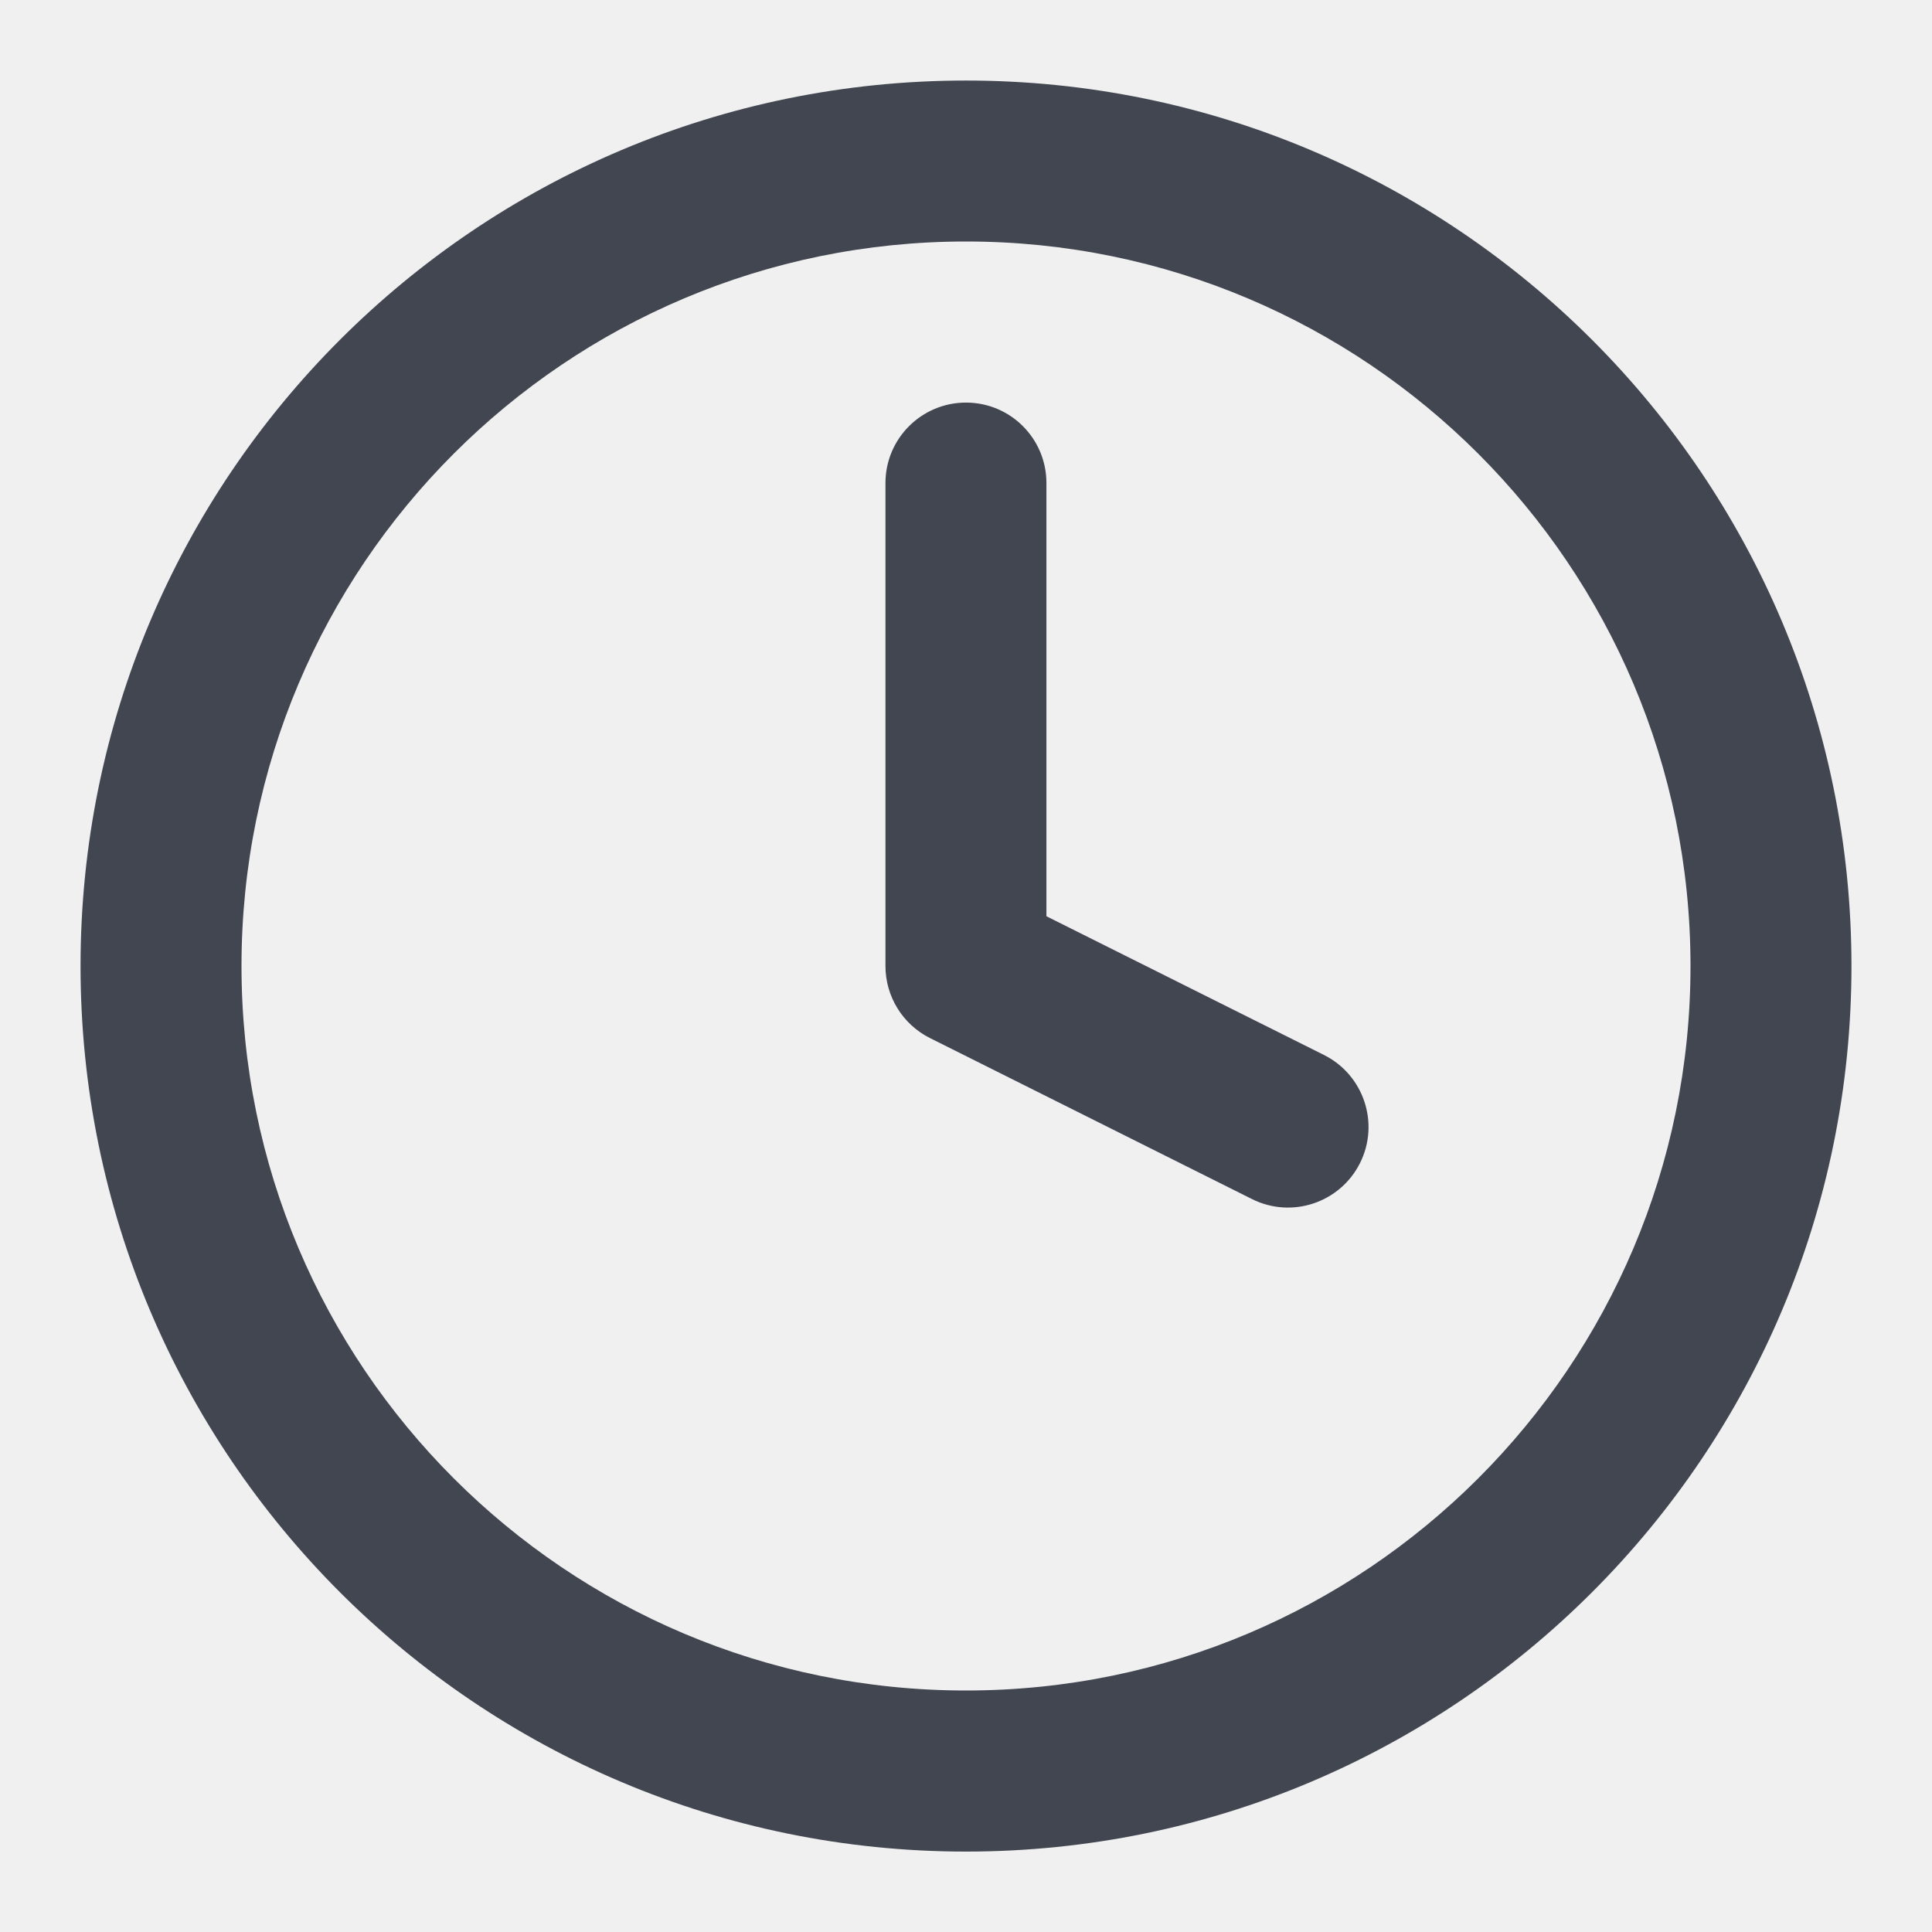
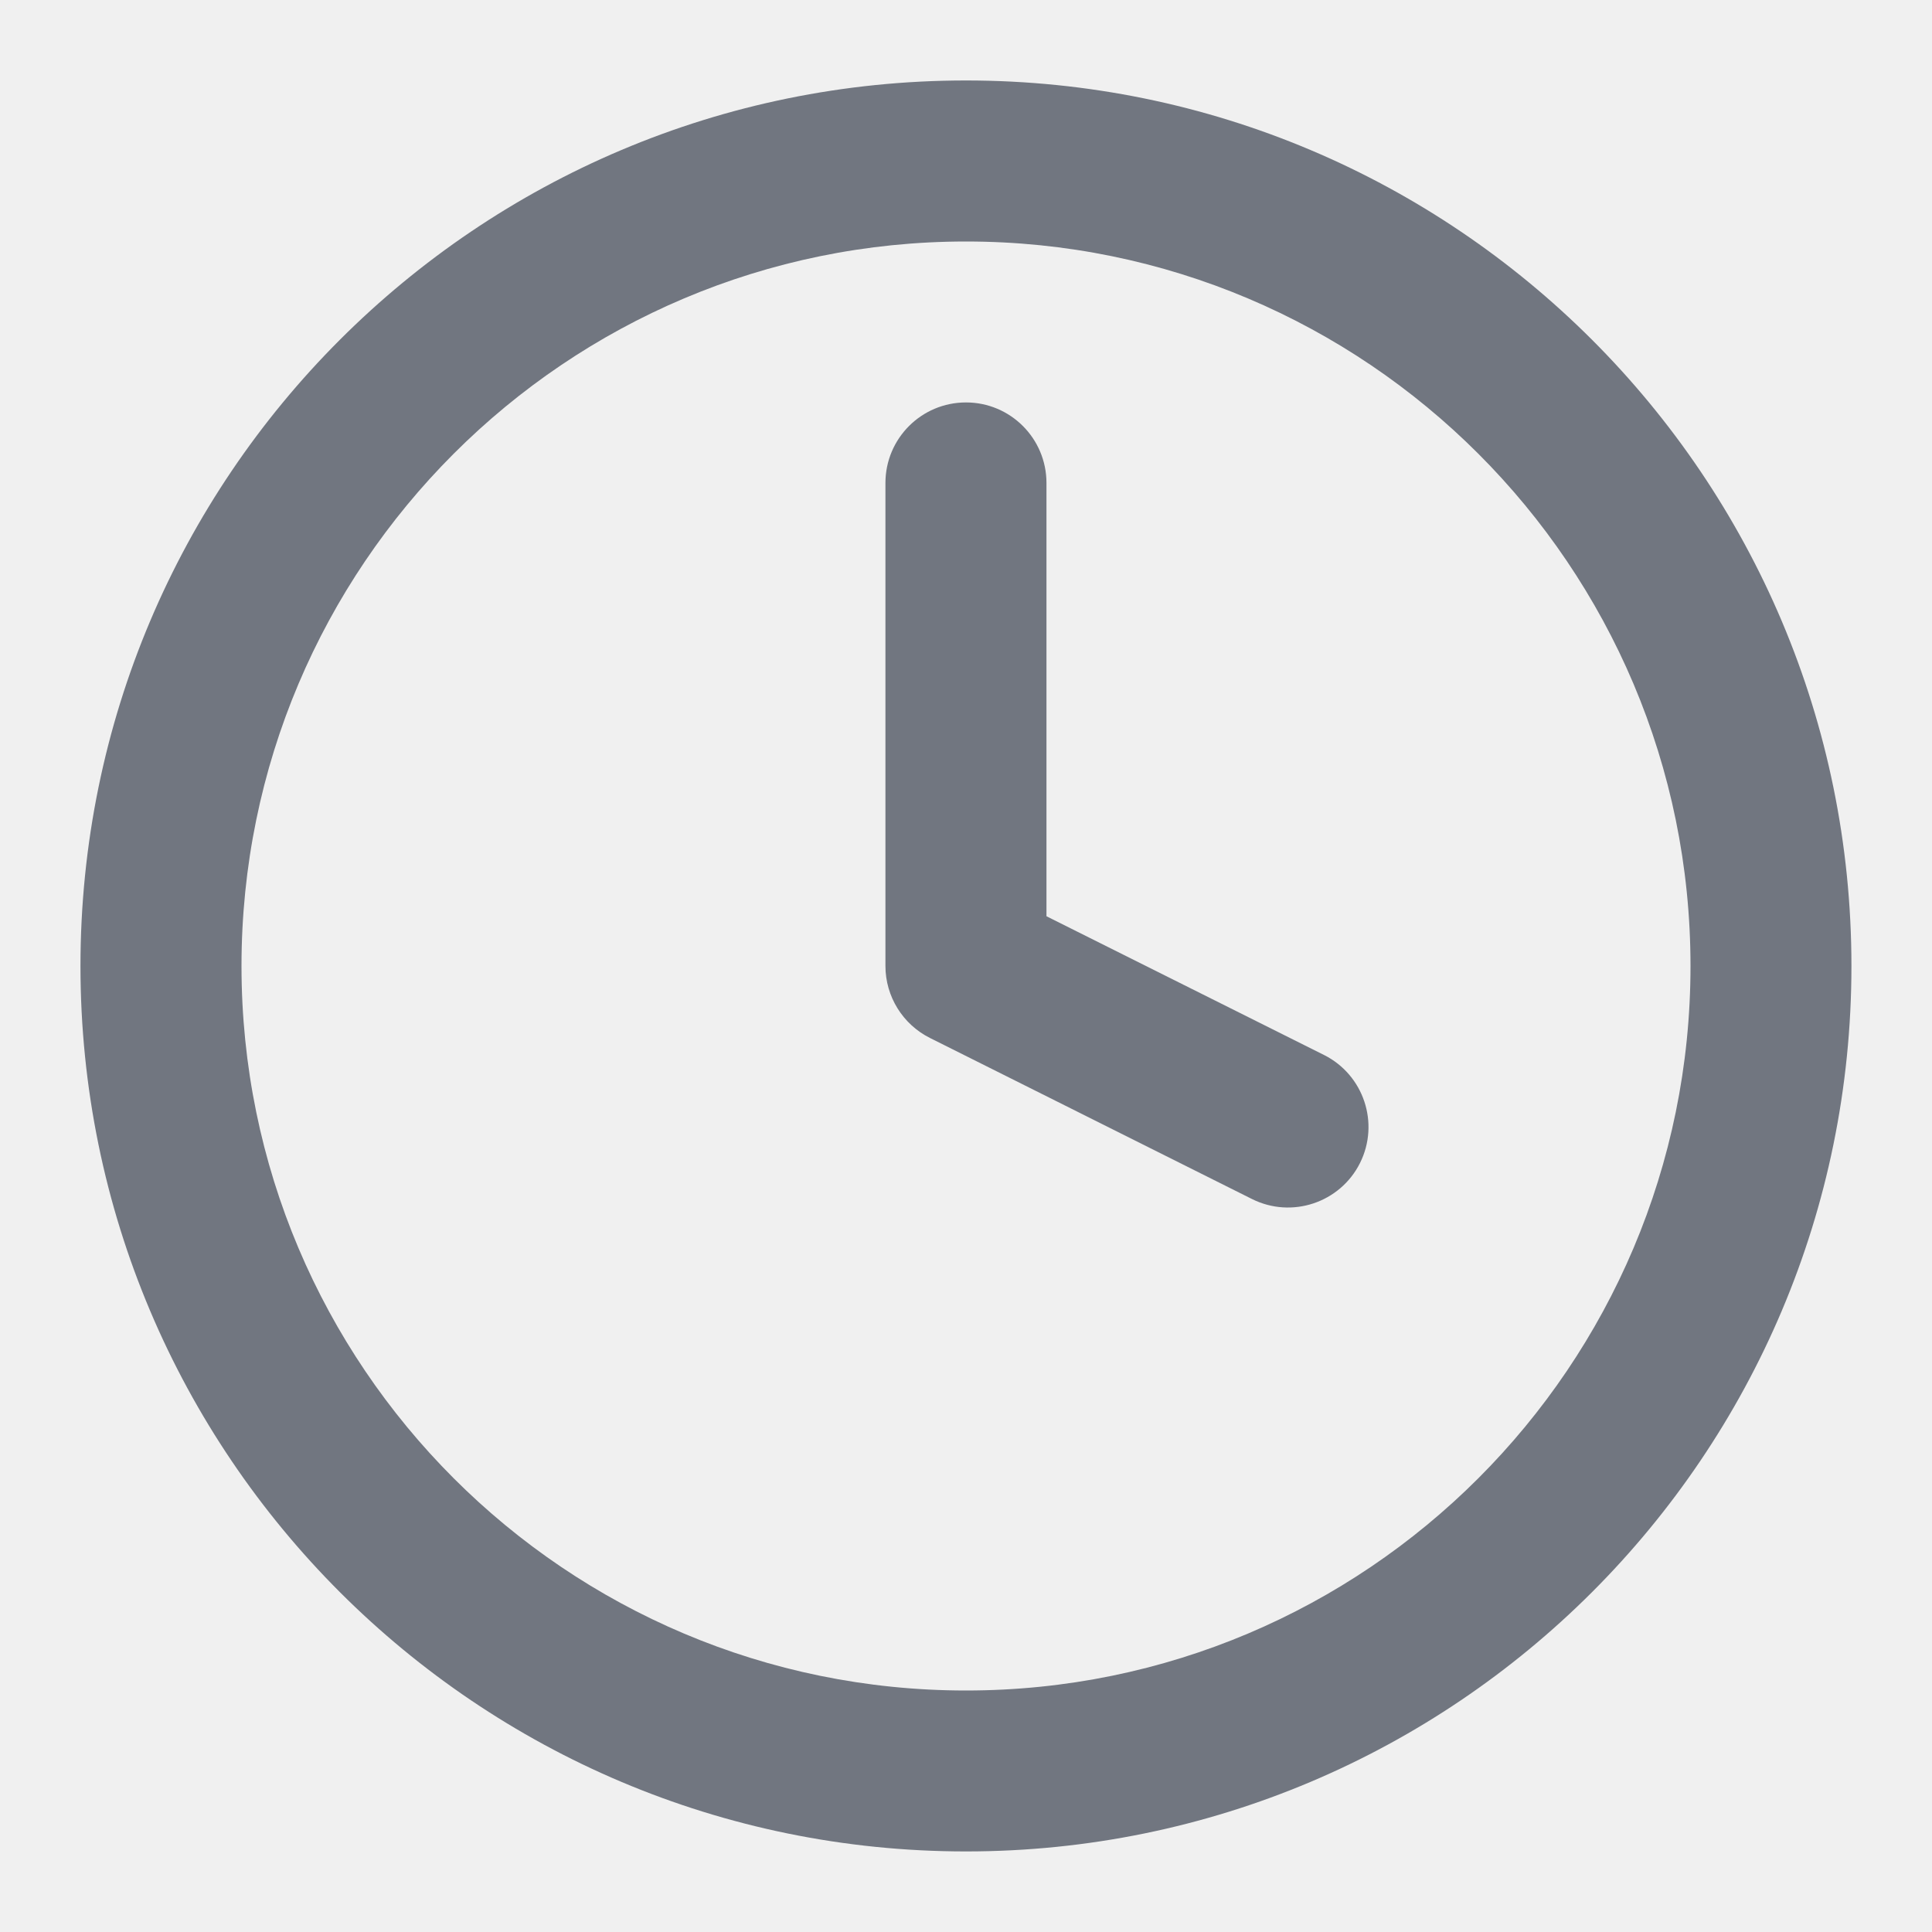
- <svg xmlns="http://www.w3.org/2000/svg" width="16" height="16" viewBox="0 0 16 16" fill="none">
-   <g clip-path="url(#clip0_259_5013)">
-     <path d="M14 8C14 4.687 11.313 2 8 2C4.686 2 2 4.687 2 8C2 11.314 4.686 14 8 14C11.313 14 14 11.314 14 8ZM7.333 4C7.333 3.632 7.632 3.334 8 3.334C8.368 3.334 8.666 3.632 8.666 4V7.588L10.965 8.737C11.294 8.902 11.428 9.303 11.263 9.632C11.098 9.961 10.698 10.095 10.368 9.93L7.702 8.597C7.476 8.484 7.333 8.253 7.333 8V4ZM15.333 8C15.333 12.05 12.05 15.334 8 15.334C3.95 15.334 0.667 12.05 0.667 8C0.667 3.95 3.95 0.667 8 0.667C12.05 0.667 15.333 3.95 15.333 8Z" fill="#414651" />
+ <svg xmlns="http://www.w3.org/2000/svg" width="20" height="20" viewBox="0 0 20 20" fill="none">
+   <g clip-path="url(#clip0_20950_17611)">
+     <path d="M17.5 10C17.5 5.858 14.142 2.5 10 2.5C5.858 2.5 2.5 5.858 2.5 10C2.5 14.142 5.858 17.5 10 17.5C14.142 17.5 17.5 14.142 17.5 10ZM9.166 5C9.166 4.539 9.539 4.166 10 4.166C10.46 4.166 10.833 4.539 10.833 5V9.485L13.706 10.921C14.117 11.127 14.284 11.627 14.079 12.039C13.873 12.451 13.372 12.618 12.96 12.412L9.627 10.745C9.345 10.604 9.166 10.315 9.166 10V5ZM19.166 10C19.166 15.062 15.062 19.166 10 19.166C4.937 19.166 0.833 15.062 0.833 10C0.833 4.937 4.937 0.833 10 0.833C15.062 0.833 19.166 4.937 19.166 10Z" fill="#717680" />
  </g>
  <defs>
-     <clipPath id="clip0_259_5013">
-       <rect width="16" height="16" fill="white" />
+     <clipPath id="clip0_20950_17611">
+       <rect width="20" height="20" fill="white" />
    </clipPath>
  </defs>
</svg>
